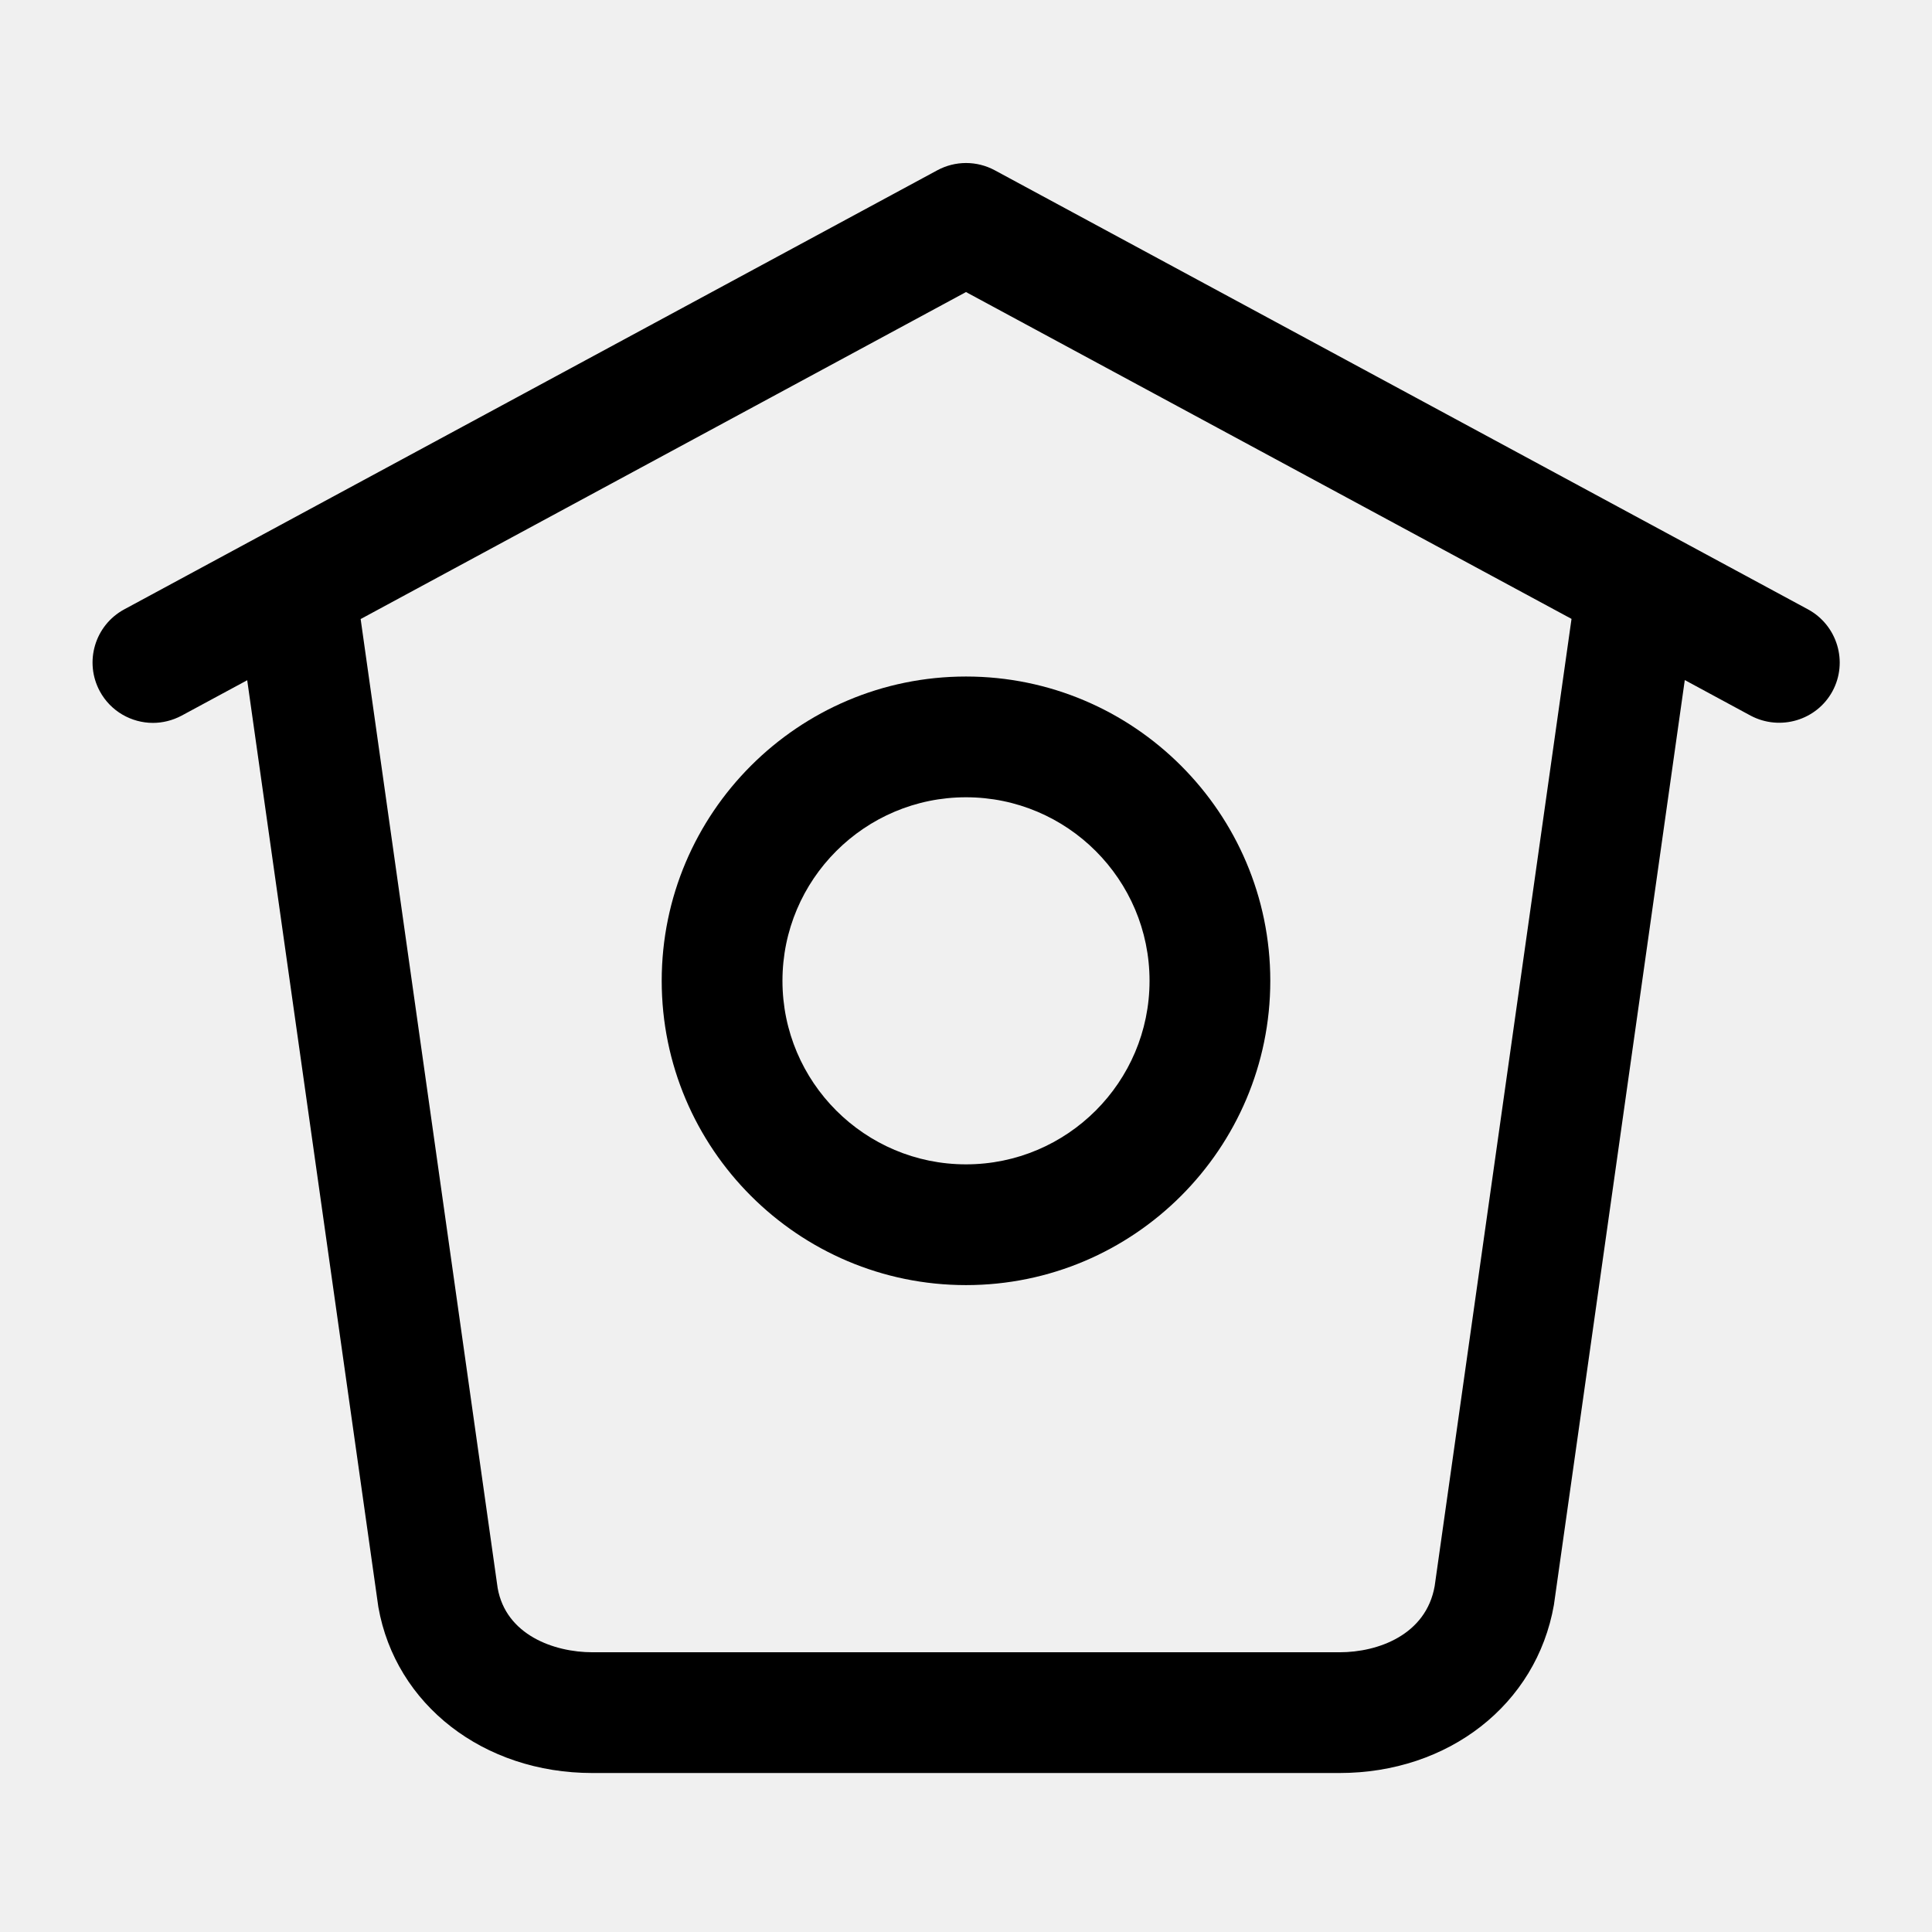
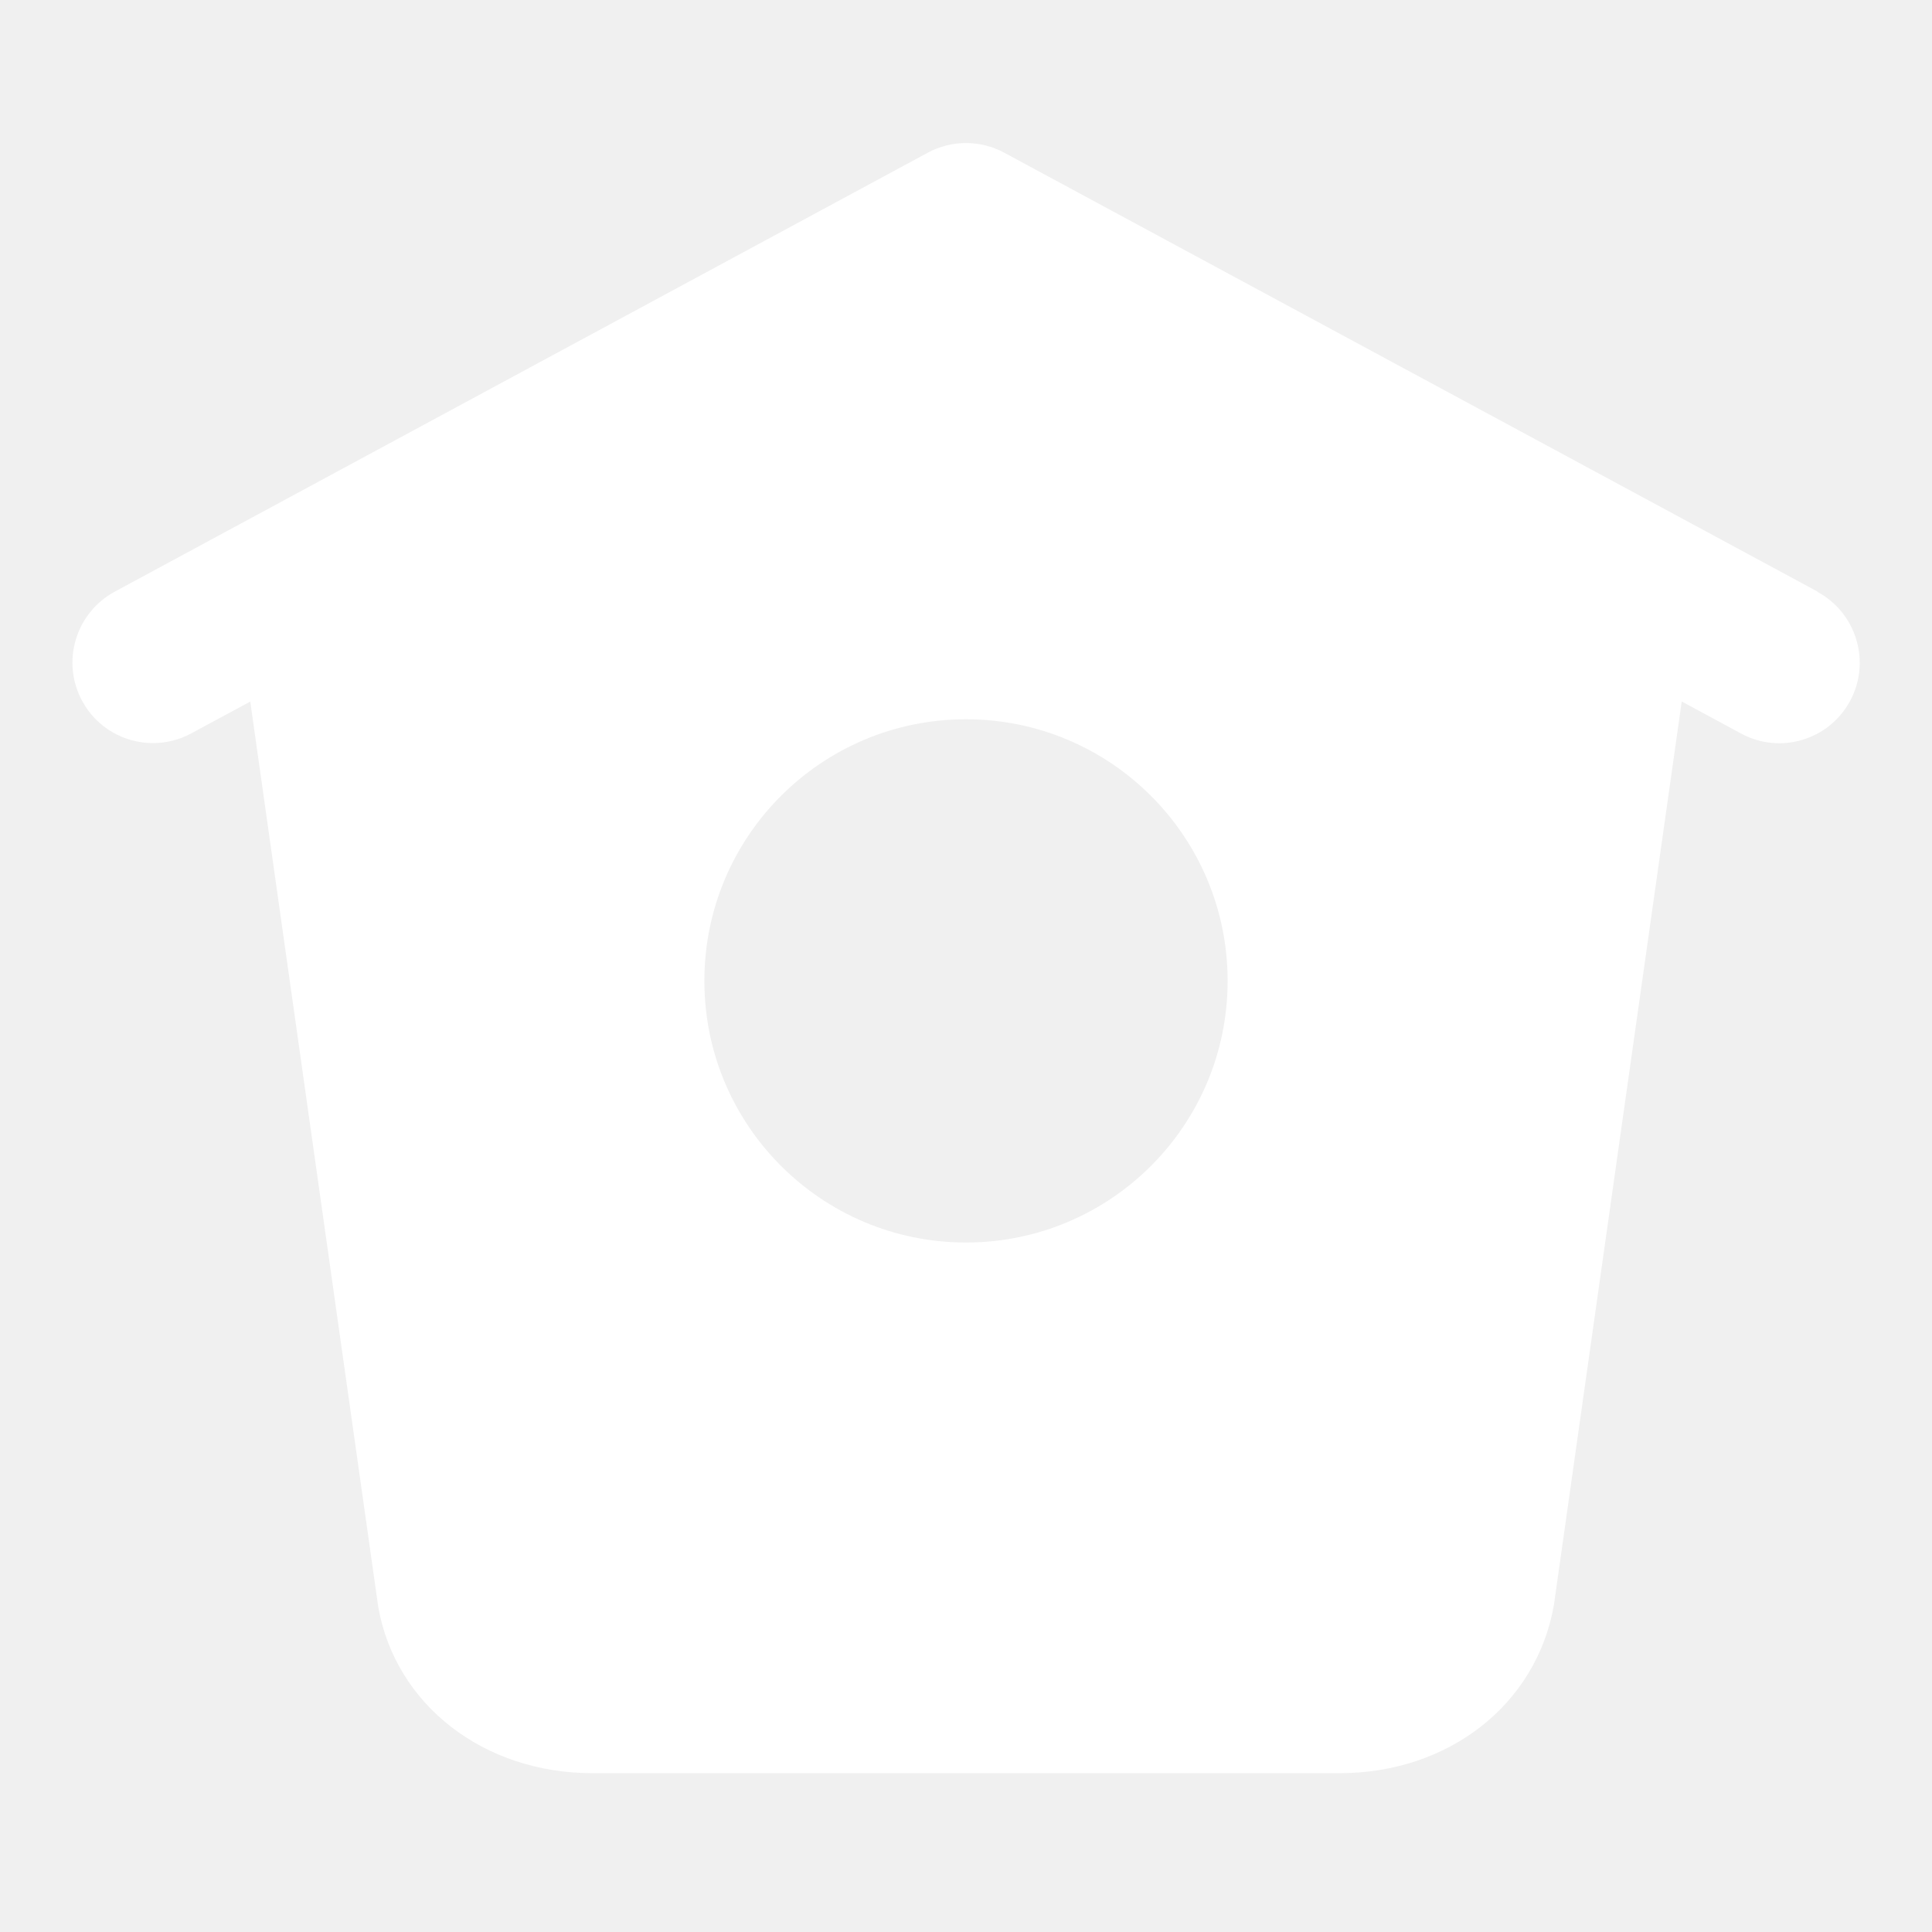
- <svg viewBox="0 0 24 24" aria-hidden="true" class="r-1nao33i r-4qtqp9 r-yyyyoo r-lwhw9o r-dnmrzs r-bnwqim r-1plcrui r-lrvibr r-cnnz9e">
-   <g>
-     <path d="M22.46 7.57L12.357 2.115c-.223-.12-.49-.12-.713 0L1.543 7.57c-.364.197-.5.652-.303 1.017.135.25.394.393.66.393.12 0 .243-.03.356-.09l.815-.44L4.7 19.963c.214 1.215 1.308 2.062 2.658 2.062h9.282c1.352 0 2.445-.848 2.663-2.087l1.626-11.49.818.442c.364.193.82.06 1.017-.304.196-.363.06-.818-.304-1.016zm-4.638 12.133c-.107.606-.703.822-1.18.822H7.36c-.48 0-1.075-.216-1.178-.798L4.48 7.69 12 3.628l7.522 4.06-1.7 12.015z" />
-     <path d="M8.22 12.184c0 2.084 1.695 3.78 3.78 3.78s3.78-1.696 3.78-3.78-1.695-3.78-3.78-3.78-3.78 1.696-3.78 3.78zm6.06 0c0 1.258-1.022 2.28-2.28 2.28s-2.28-1.022-2.28-2.28 1.022-2.28 2.28-2.28 2.28 1.022 2.28 2.28z" />
-   </g>
+ <svg xmlns="http://www.w3.org/2000/svg" width="247" height="247" viewBox="0 0 247 247" fill="none">
+   <path d="M232.386 75.644L128.389 19.523C125.332 17.877 121.658 17.877 118.611 19.523L14.666 75.644C9.664 78.361 7.801 84.597 10.498 89.599C12.35 93.047 15.901 95.002 19.554 95.002C21.201 95.002 22.889 94.611 24.443 93.767L31.997 89.692L48.361 205.473C50.584 217.967 61.843 226.695 75.736 226.695H171.264C185.157 226.695 196.416 217.967 198.66 205.206L215.003 89.682L222.588 93.778C227.58 96.484 233.827 94.622 236.523 89.62C239.23 84.618 237.346 78.371 232.365 75.675L232.386 75.644ZM123.5 158.852C105.026 158.852 90.052 143.878 90.052 125.404C90.052 106.93 105.026 91.956 123.5 91.956C141.974 91.956 156.948 106.93 156.948 125.404C156.948 143.878 141.974 158.852 123.5 158.852Z" fill="white" />
</svg>
